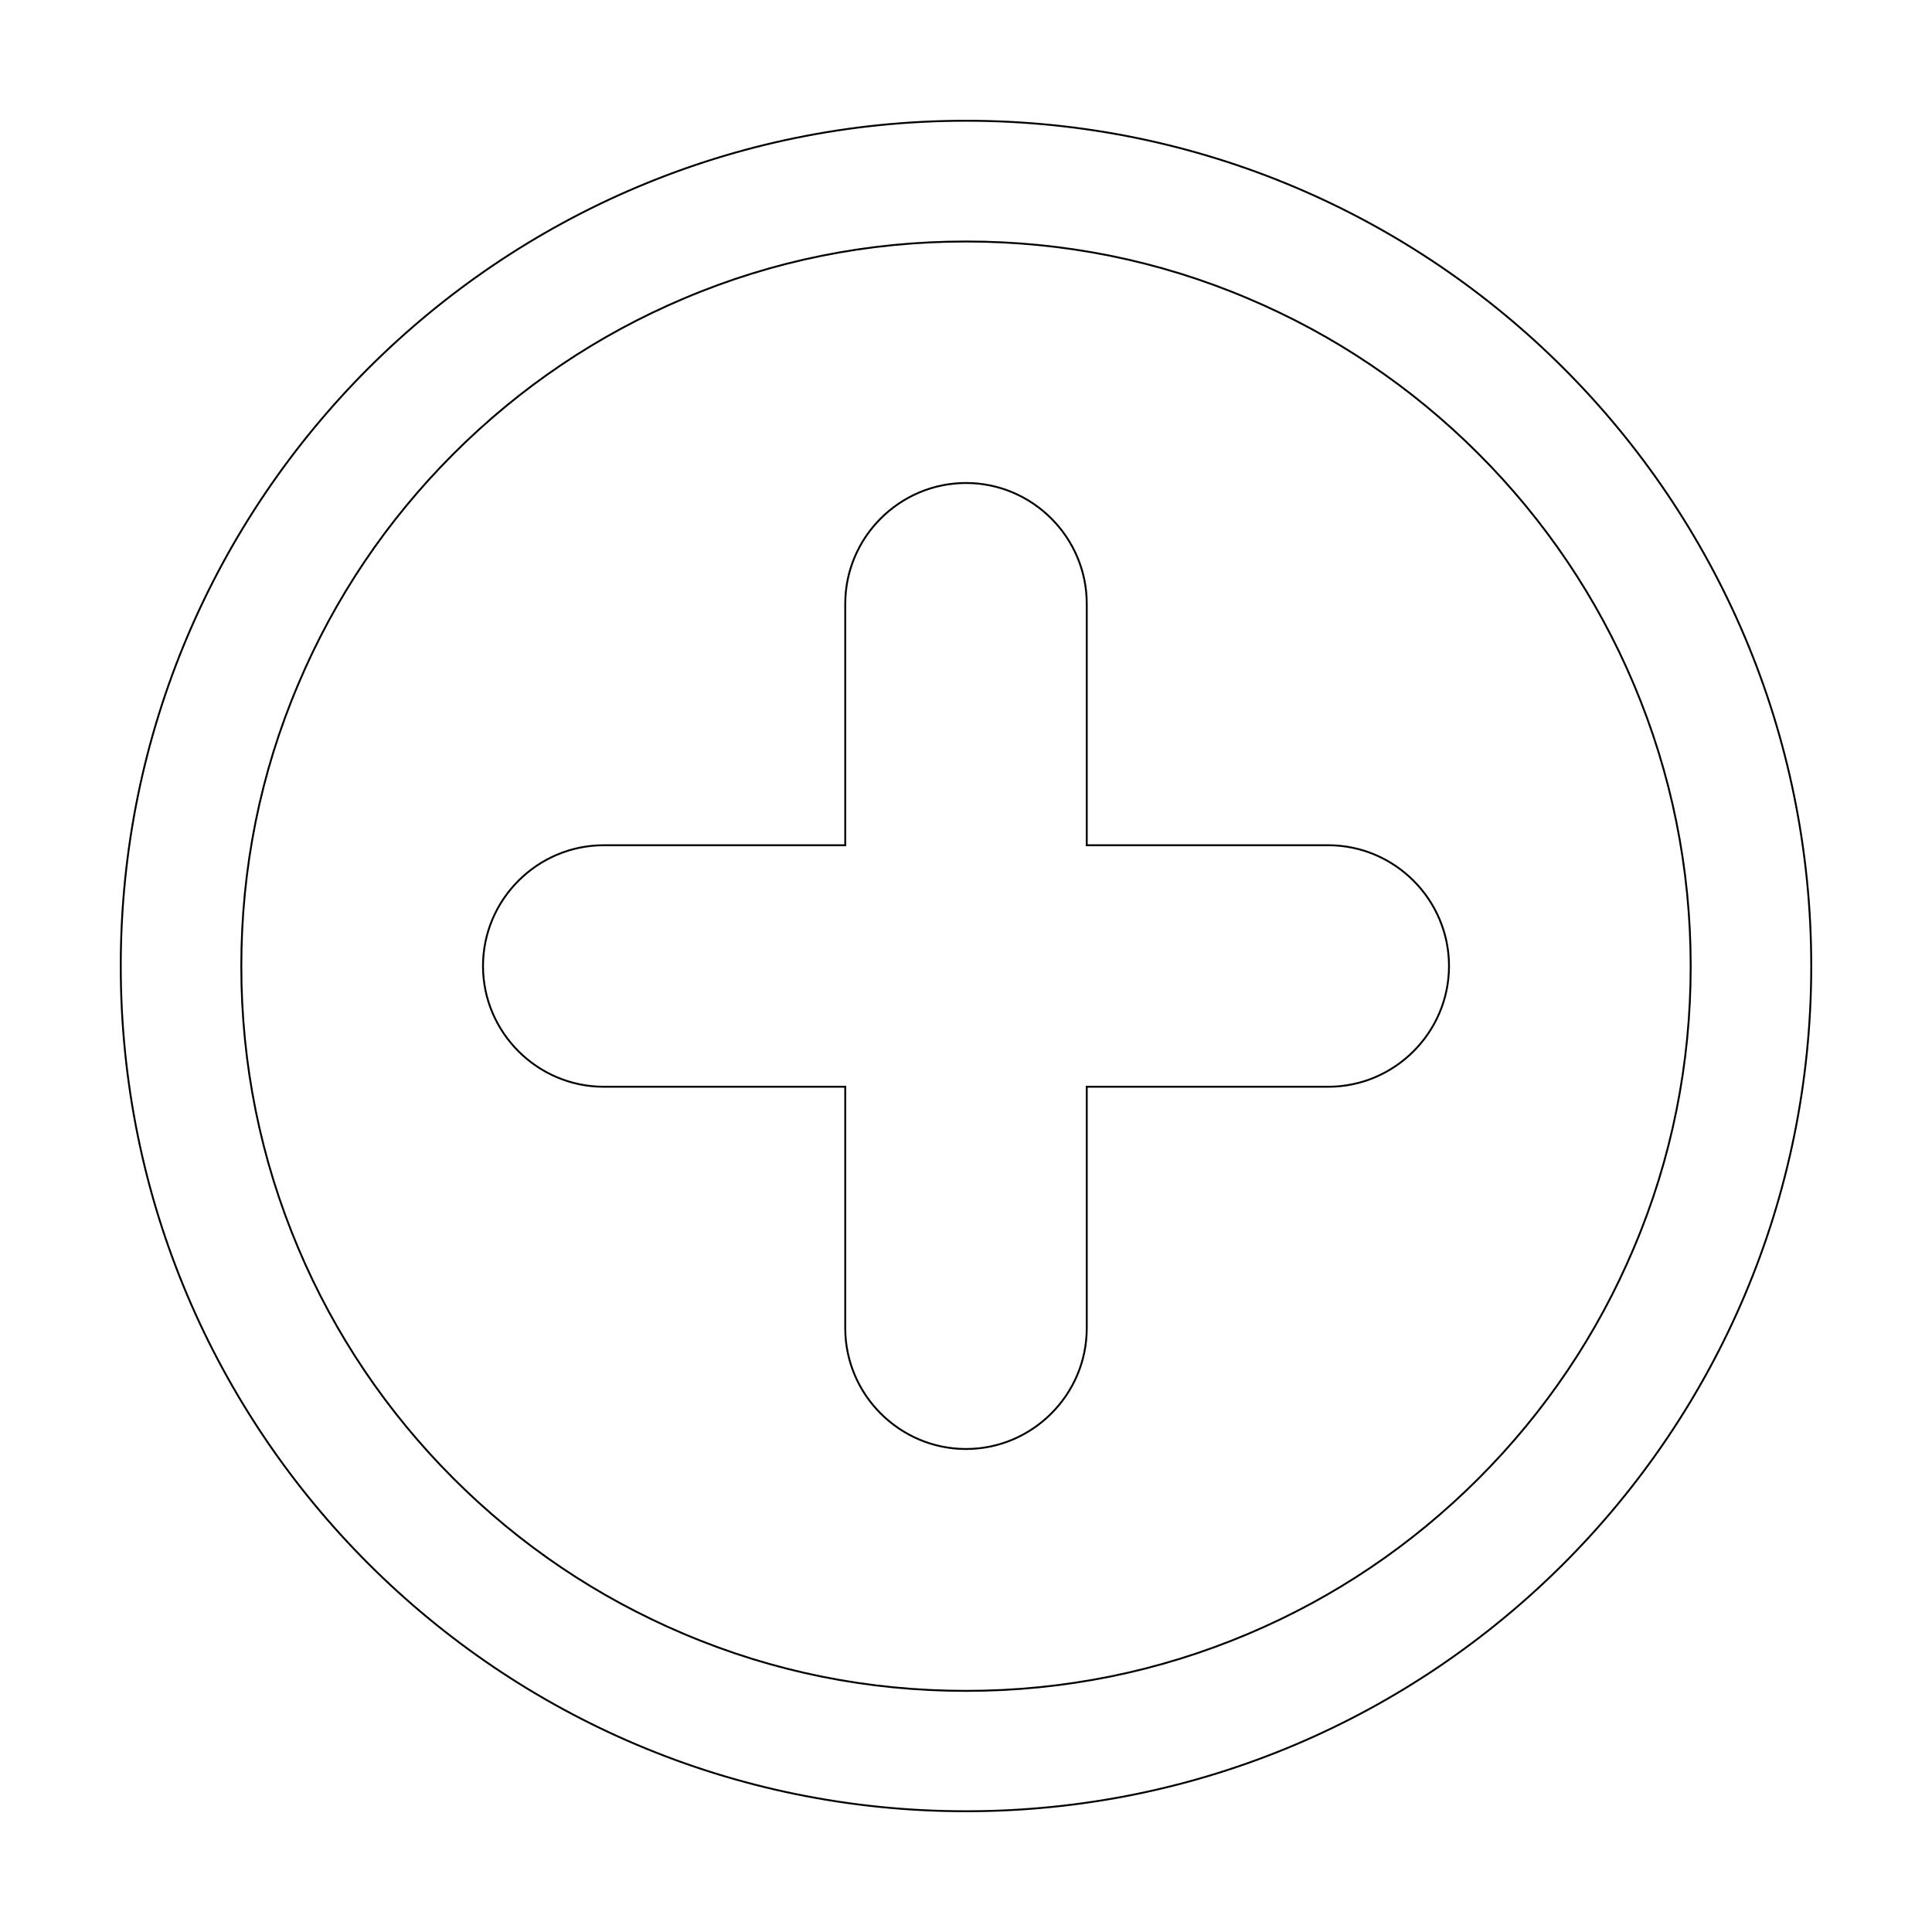
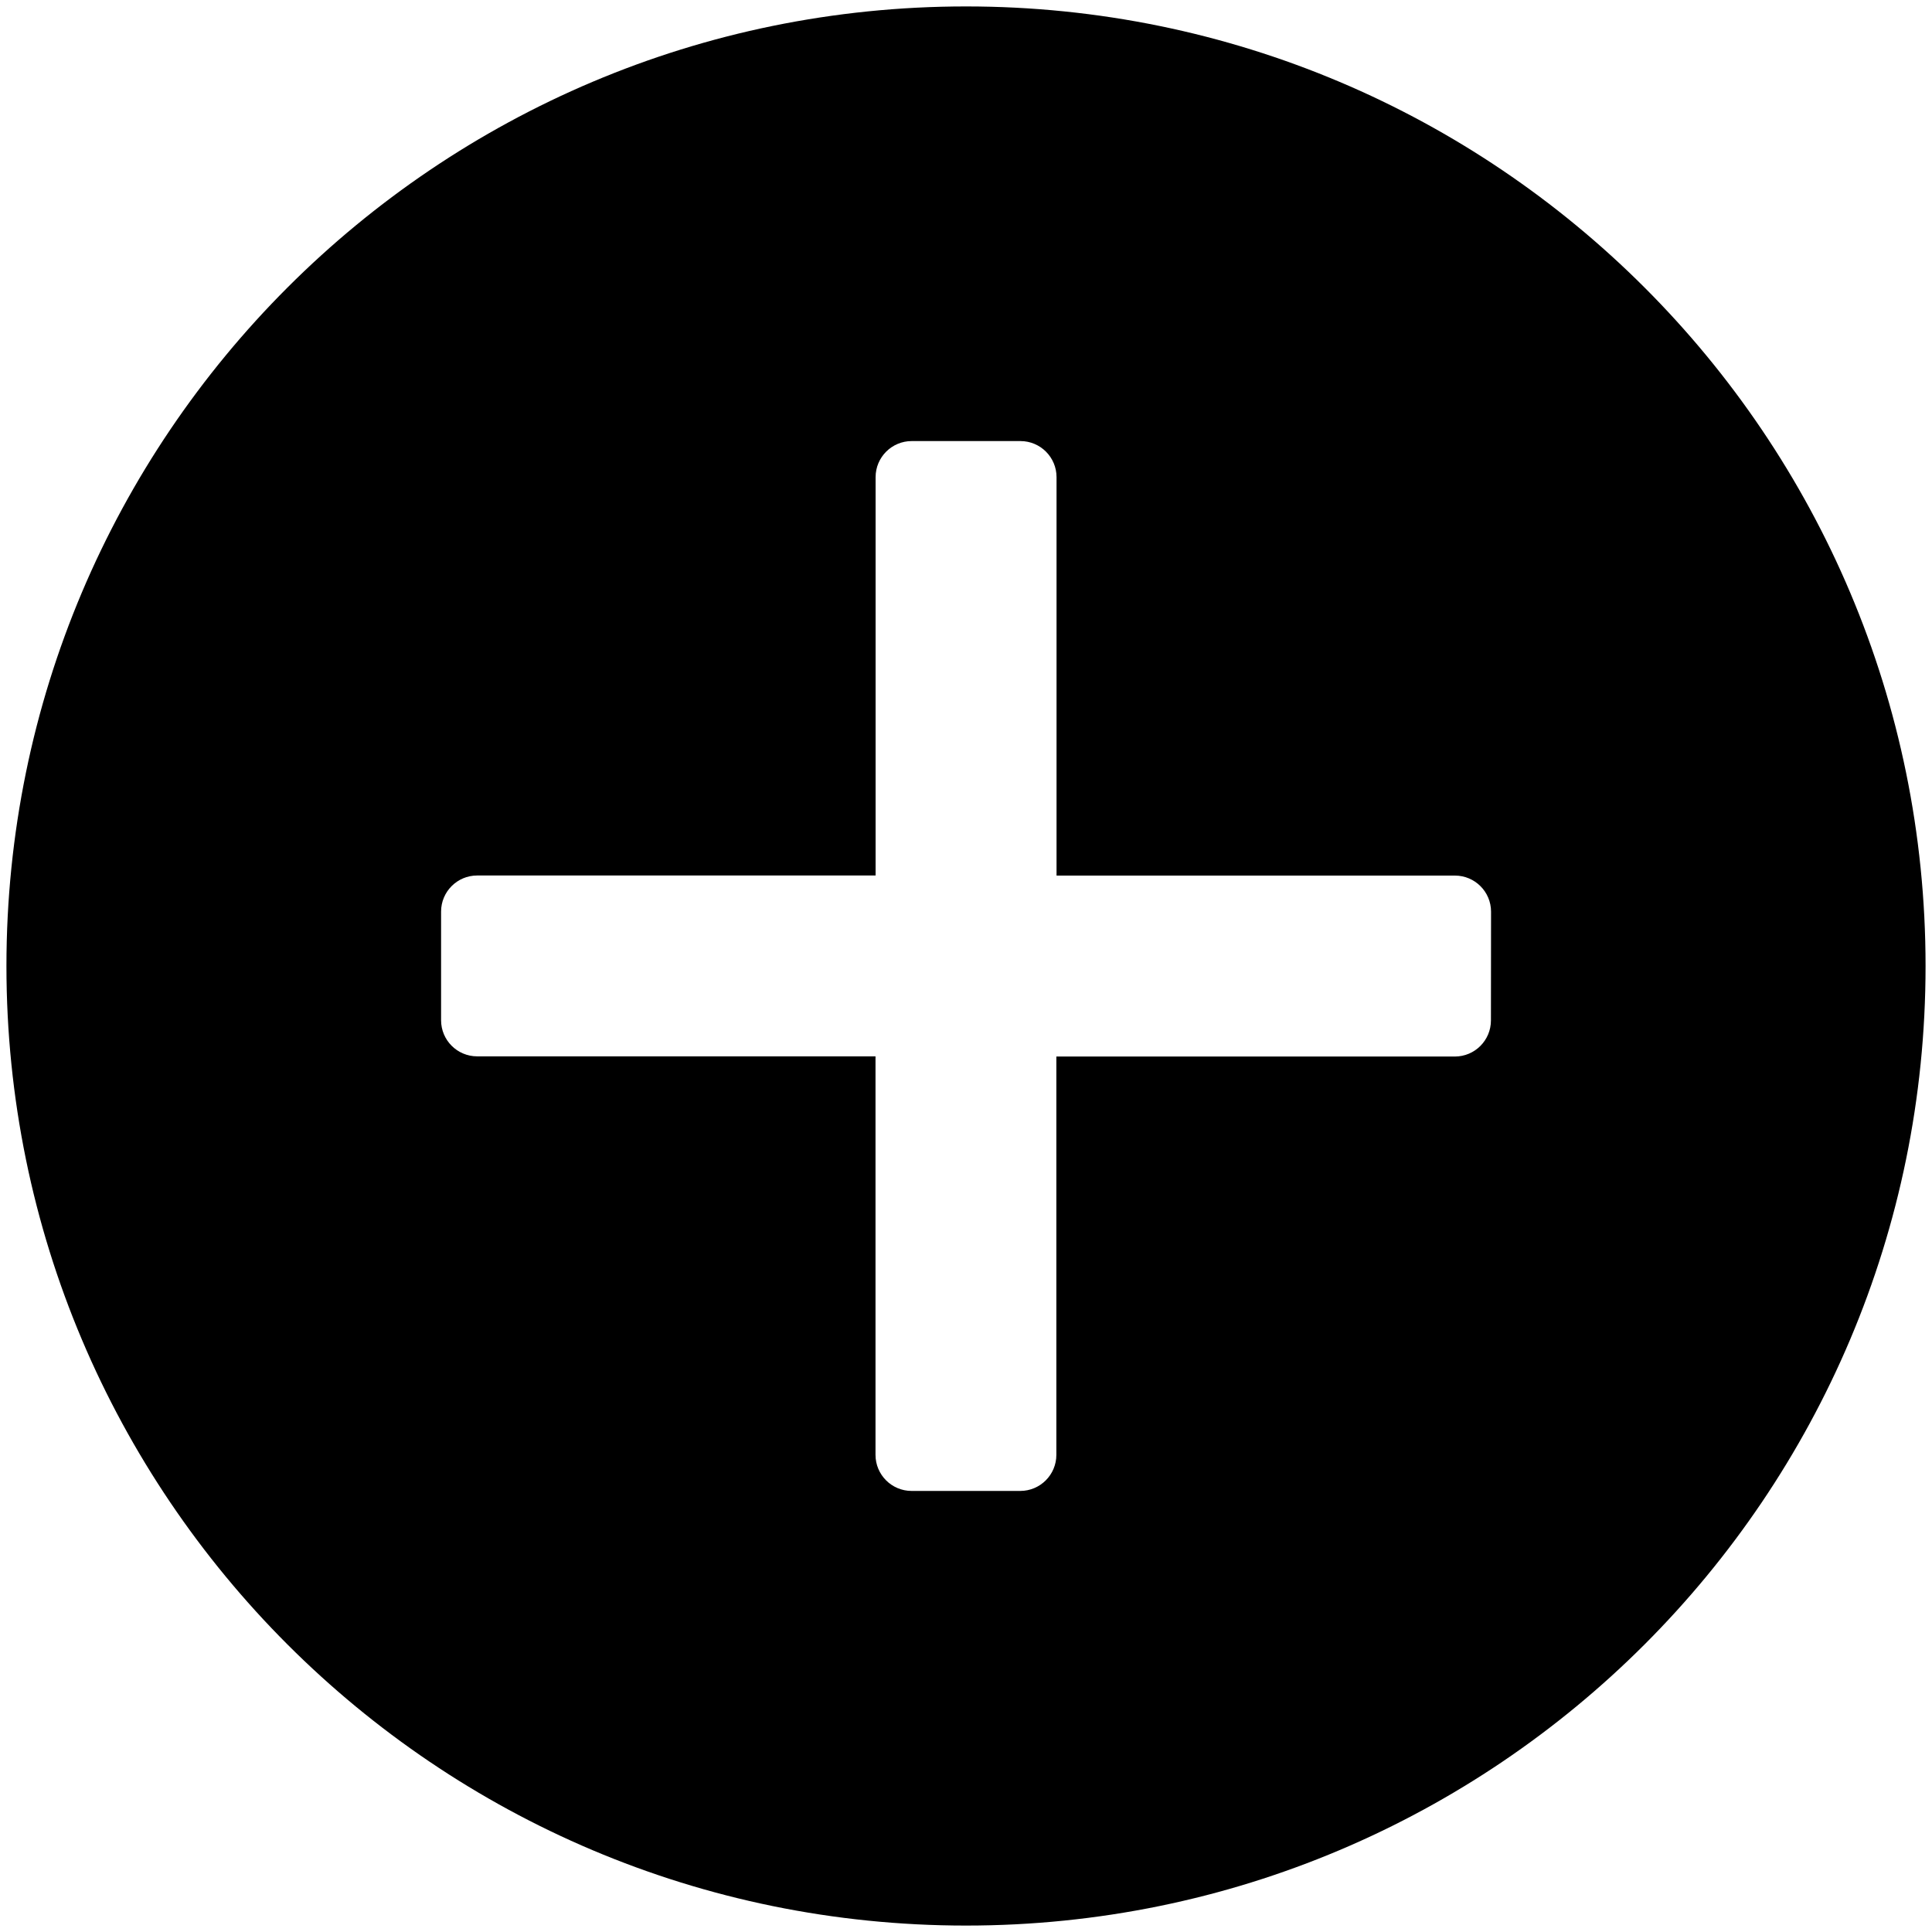
- <svg xmlns="http://www.w3.org/2000/svg" t="1734831866549" viewBox="0 0 1024 1024" fill="none" stroke="currentColor" p-id="5047">
-   <path d="M512 128c51.9 0 102.2 10.1 149.5 30.2 45.7 19.3 86.8 47 122.1 82.3s63 76.4 82.3 122.1c20 47.3 30.2 97.6 30.2 149.5S886 614.3 865.9 661.6c-19.3 45.7-47 86.8-82.3 122.1s-76.4 63-122.1 82.3c-47.3 20-97.6 30.2-149.5 30.2S409.8 886.1 362.5 866c-45.7-19.3-86.8-47-122.1-82.3s-63-76.4-82.3-122.1c-20-47.3-30.2-97.6-30.2-149.5s10.1-102.2 30.2-149.5c19.3-45.7 47-86.8 82.3-122.1s76.4-63 122.1-82.3C409.8 138.1 460.1 128 512 128m0-64C264.6 64 64 264.6 64 512s200.6 448 448 448 448-200.6 448-448S759.4 64 512 64z" fill="" p-id="5048" />
-   <path d="M704 448H576V320c0-35.2-28.8-64-64-64s-64 28.8-64 64v128H320c-35.2 0-64 28.8-64 64s28.8 64 64 64h128v128c0 35.2 28.8 64 64 64s64-28.8 64-64V576h128c35.2 0 64-28.8 64-64s-28.8-64-64-64z" p-id="5049" />
+ <svg xmlns="http://www.w3.org/2000/svg" t="1734834395145" viewBox="0 0 1024 1024" p-id="11320">
+   <path d="M512.007 1020.59C231.12 1020.59 3.413 792.852 3.413 512.003S231.12 3.41 512.007 3.41 1020.587 231.117 1020.587 512.003c0 280.893-227.731 508.587-508.58 508.587z m278.279-537.378a19.139 19.139 0 0 0-19.135-19.135h-211.162V252.914a19.135 19.135 0 0 0-19.135-19.135H483.226a19.135 19.135 0 0 0-19.139 19.135v211.118H252.918a19.135 19.135 0 0 0-19.135 19.139v57.58a19.135 19.135 0 0 0 19.135 19.135h211.121v211.2a19.135 19.135 0 0 0 19.135 19.139h57.58a19.139 19.139 0 0 0 19.139-19.139v-211.101h211.2a19.135 19.135 0 0 0 19.132-19.139l0.061-57.634z" fill="currentColor" p-id="11321" />
</svg>
